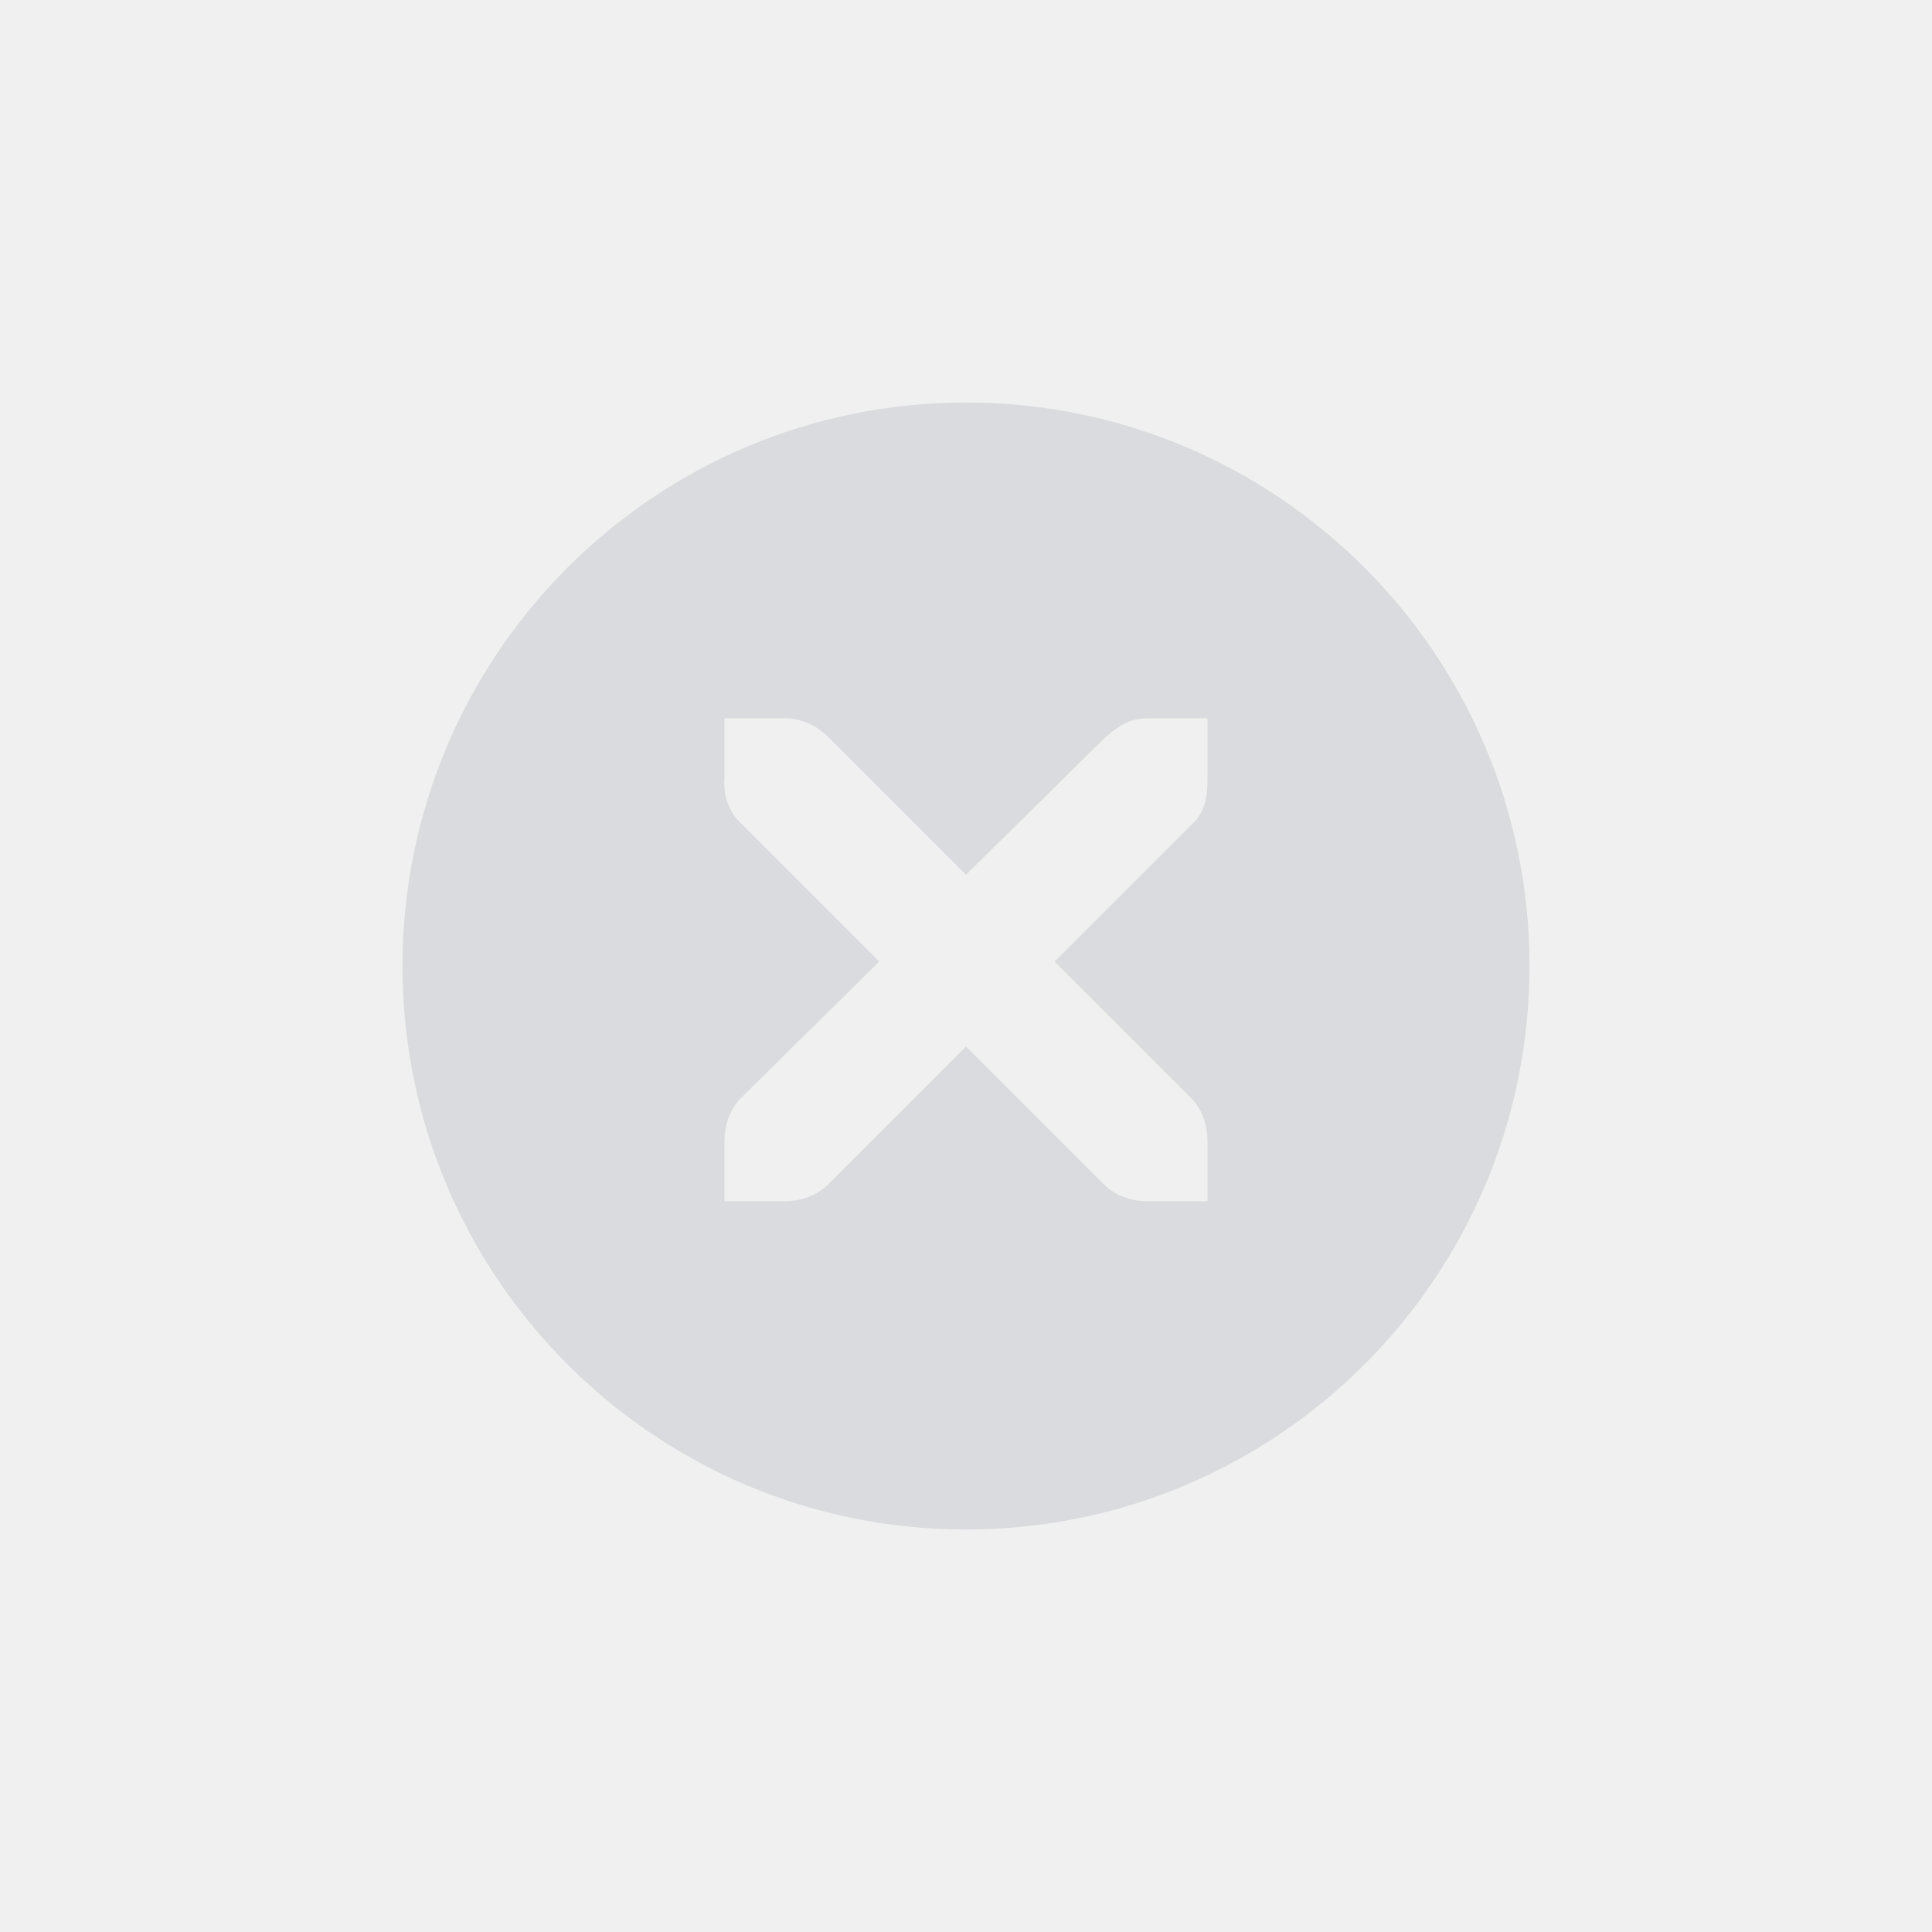
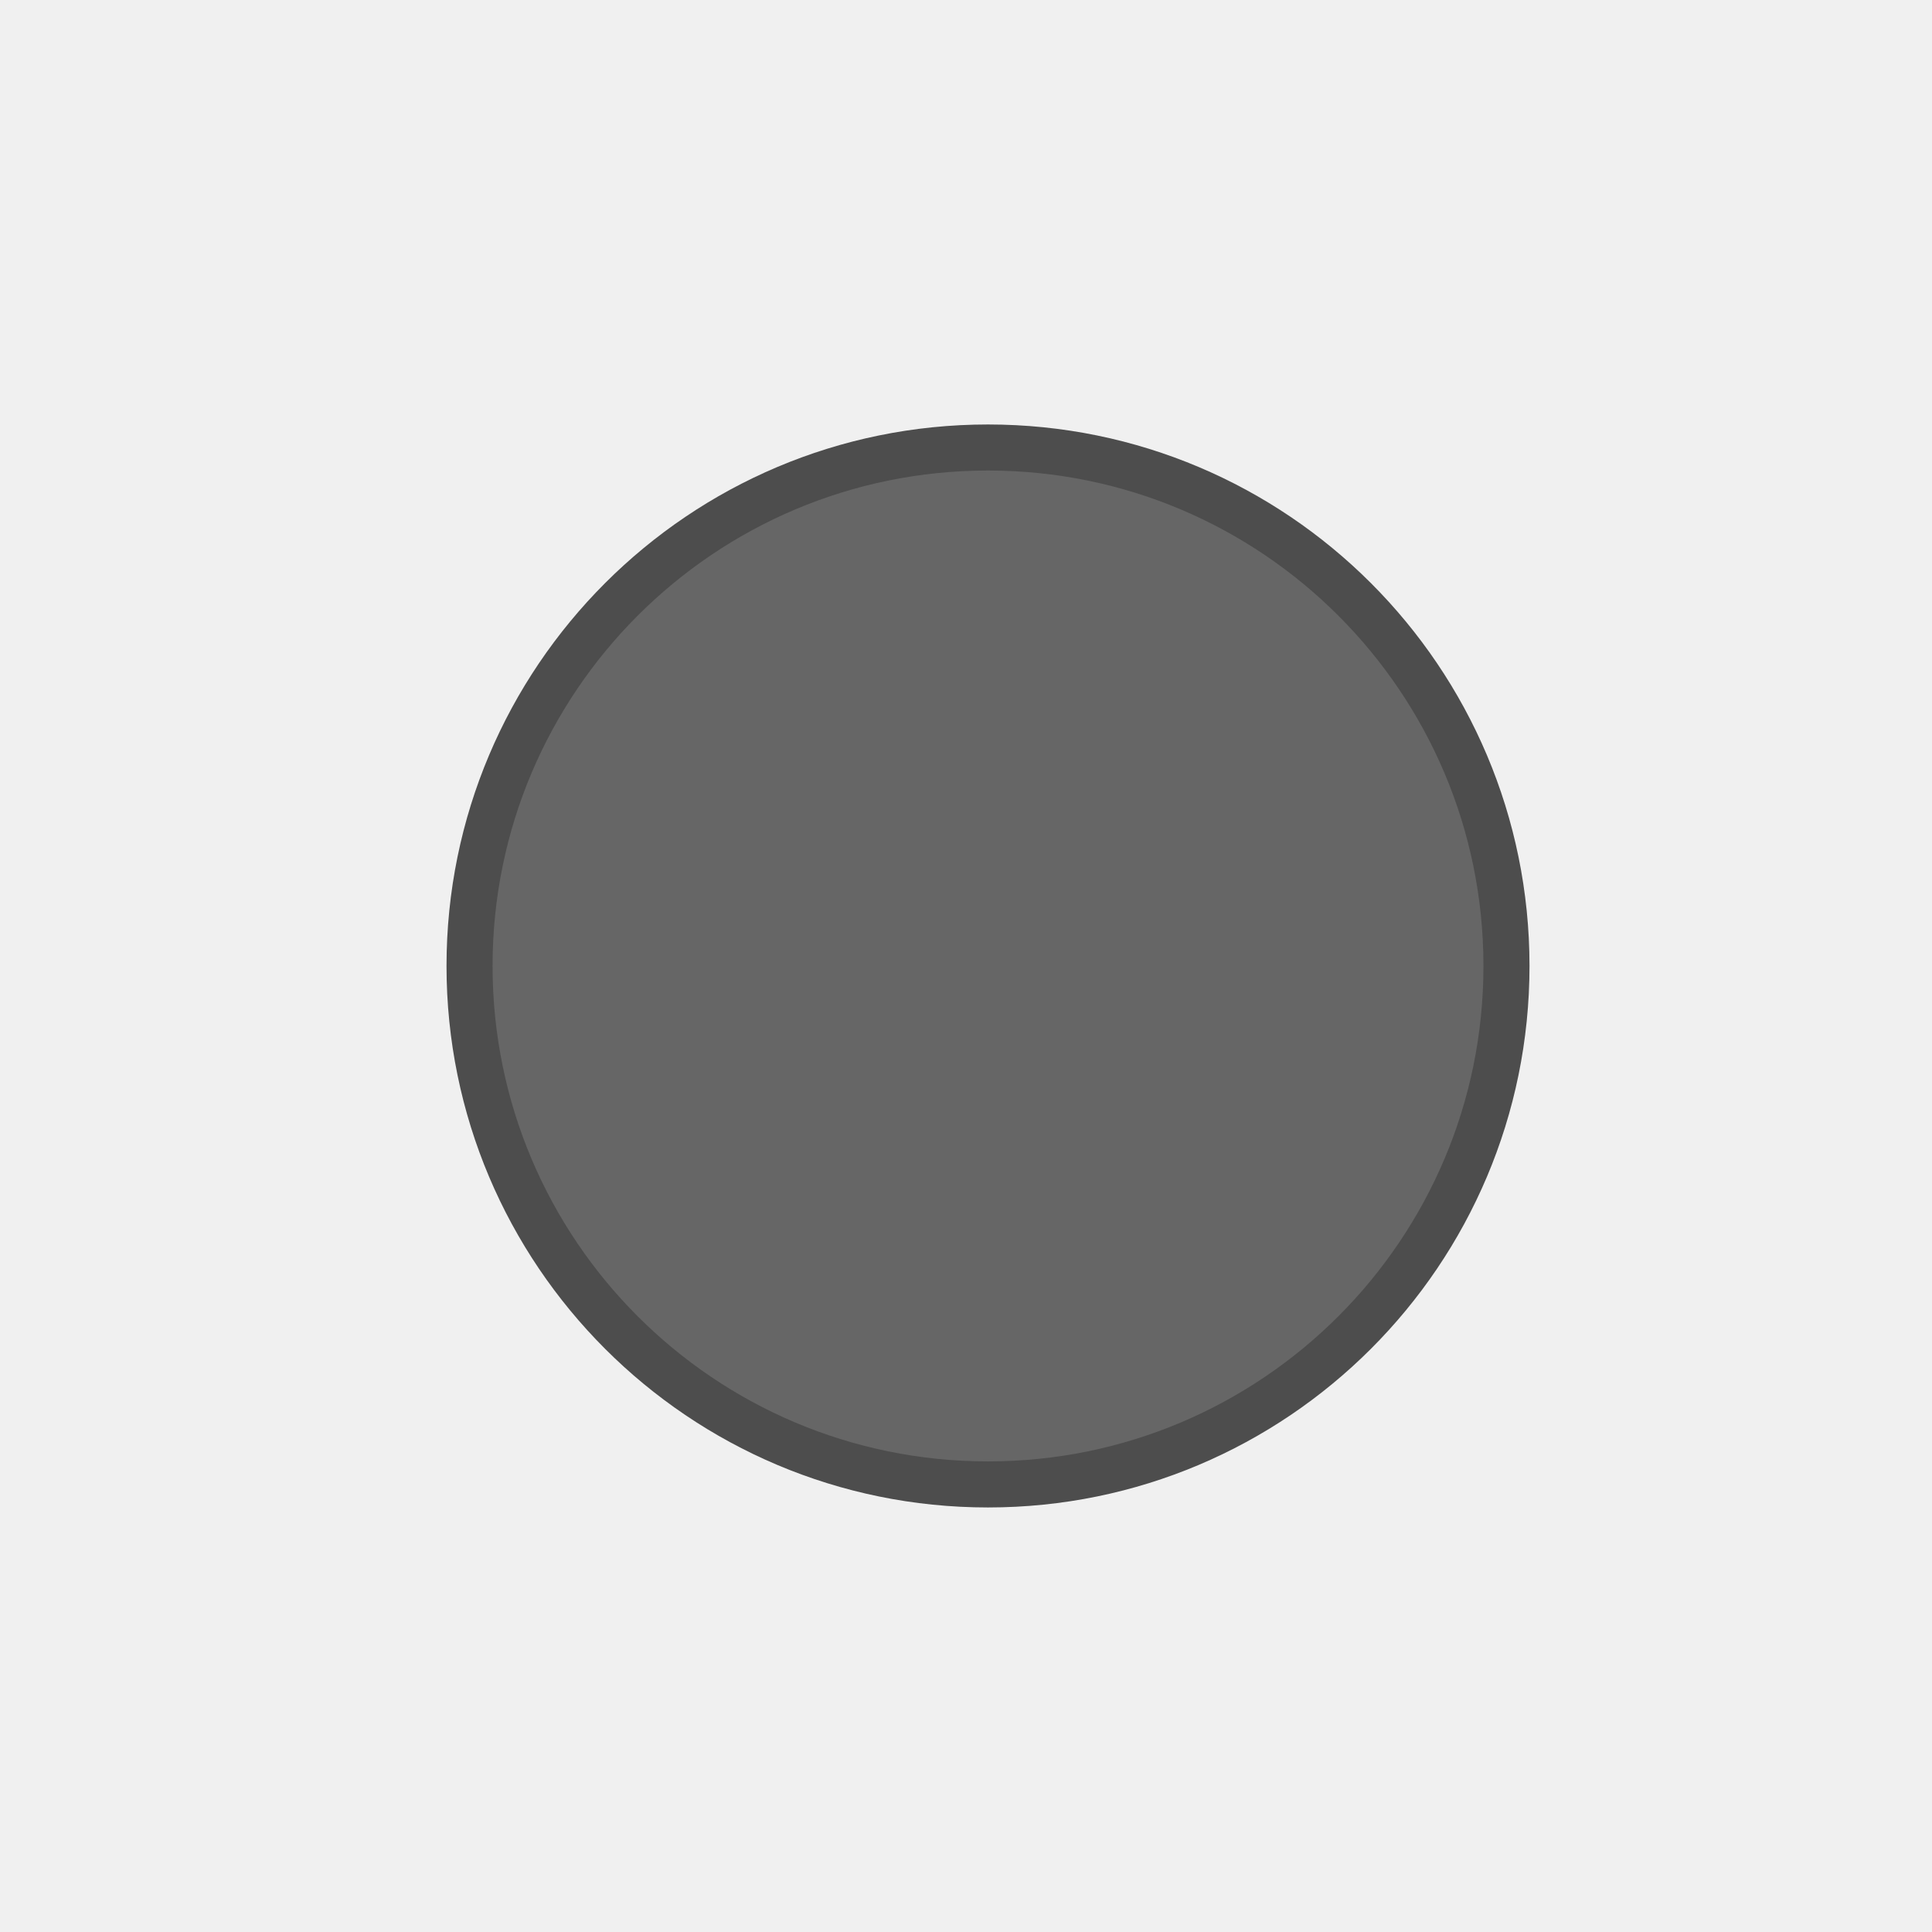
<svg xmlns="http://www.w3.org/2000/svg" width="24" height="24" id="svg4306" version="1.1" style="enable-background:new">
  <defs id="defs4308">
    <linearGradient id="linearGradient3770">
      <stop style="stop-color:#000000;stop-opacity:0.628;" offset="0" id="stop3772" />
      <stop style="stop-color:#000000;stop-opacity:0.498;" offset="1" id="stop3774" />
    </linearGradient>
    <linearGradient id="linearGradient4882">
      <stop style="stop-color:#ffffff;stop-opacity:1;" offset="0" id="stop4884" />
      <stop style="stop-color:#ffffff;stop-opacity:0;" offset="1" id="stop4886" />
    </linearGradient>
    <linearGradient id="linearGradient3784-6">
      <stop style="stop-color:#ffffff;stop-opacity:0.216;" offset="0" id="stop3786-4" />
      <stop style="stop-color:#ffffff;stop-opacity:0;" offset="1" id="stop3788-6" />
    </linearGradient>
    <linearGradient id="linearGradient4892">
      <stop id="stop4894" offset="0" style="stop-color:#2f3a42;stop-opacity:1;" />
      <stop id="stop4896" offset="1" style="stop-color:#1d242a;stop-opacity:1;" />
    </linearGradient>
    <linearGradient id="linearGradient4882-4">
      <stop id="stop4884-9" offset="0" style="stop-color:#728495;stop-opacity:1;" />
      <stop id="stop4886-9" offset="1" style="stop-color:#617c95;stop-opacity:0;" />
    </linearGradient>
  </defs>
  <g id="layer1" transform="translate(0,-1028.362)">
-     <g style="display:inline;opacity:0.4" id="titlebutton-close-backdrop-dark" transform="translate(-641,1218)">
-       <g id="g4927-9-2-8-0" style="display:inline;opacity:1" transform="translate(-678,-432.6378)">
-         <g transform="translate(-103,0)" style="display:inline;opacity:1" id="g4490-6-5-2-5-3-3">
-           <g id="g4092-0-2-21-0-9-7-0" style="display:inline" transform="translate(58,0)">
-             <path style="fill:#b9bcc2;fill-opacity:1;stroke:none;stroke-width:0;stroke-linecap:butt;stroke-linejoin:miter;stroke-miterlimit:4;stroke-dasharray:none;stroke-dashoffset:0;stroke-opacity:1" d="m 414,58 a 7,7 0 0 0 -7,7 7,7 0 0 0 7,7 7,7 0 0 0 7,-7 7,7 0 0 0 -7,-7 z m -3,3.922 0.75,0 c 0.008,-9e-5 0.016,-3.45e-4 0.023,0 0.191,0.008 0.382,0.096 0.516,0.234 L 414,63.867 415.734,62.156 c 0.199,-0.173 0.335,-0.229 0.516,-0.234 l 0.75,0 0,0.75 c 0,0.215 -0.026,0.413 -0.188,0.562 l -1.711,1.711 1.688,1.688 C 416.93,66.774 417,66.973 417,67.172 l 0,0.75 -0.75,0 c -0.199,-8e-6 -0.398,-0.07 -0.539,-0.211 L 414,66 l -1.711,1.711 c -0.141,0.141 -0.34,0.211 -0.539,0.211 l -0.75,0 0,-0.75 c 0,-0.199 0.07,-0.398 0.211,-0.539 l 1.711,-1.688 -1.711,-1.711 C 411.053,63.088 410.984,62.882 411,62.672 l 0,-0.75 z" transform="translate(962,190)" id="path4068-7-5-9-6-5-8-3" />
-           </g>
-         </g>
-         <g id="g4778-2-68-8-7-6" transform="translate(1323,246.8672)" style="fill:#ffffff;fill-opacity:1">
-           <g style="display:inline;fill:#ffffff;fill-opacity:1" id="layer9-9-4-4-1-1-0" transform="translate(-60,-518)" />
-           <g id="layer10-2-1-8-0-4-0" transform="translate(-60,-518)" style="fill:#ffffff;fill-opacity:1" />
-           <g id="layer11-16-4-9-6-9-6" transform="translate(-60,-518)" style="fill:#ffffff;fill-opacity:1" />
-           <g transform="matrix(0.75,0,0,0.75,2,2.054688)" id="g2996-76-5-96-3-0" style="fill:#ffffff;fill-opacity:1">
-             <g transform="translate(-60,-518)" id="layer12-4-5-7-9-4-0" style="fill:#ffffff;fill-opacity:1">
-               <g transform="translate(19,-242)" id="layer4-4-1-9-5-6-3-3" style="display:inline;fill:#ffffff;fill-opacity:1" />
-             </g>
-           </g>
-           <g id="layer13-2-6-11-3-1-8" transform="translate(-60,-518)" style="fill:#ffffff;fill-opacity:1" />
-           <g id="layer14-4-0-33-2-4-4" transform="translate(-60,-518)" style="fill:#ffffff;fill-opacity:1" />
-           <g id="layer15-7-3-0-6-6-6" transform="translate(-60,-518)" style="fill:#ffffff;fill-opacity:1" />
-         </g>
-       </g>
-       <rect y="-185.638" x="645" height="16" width="16" id="rect17883-39-99-8-6" style="display:inline;opacity:1;fill:none;fill-opacity:1;stroke:none;stroke-width:1;stroke-linecap:butt;stroke-linejoin:miter;stroke-miterlimit:4;stroke-dasharray:none;stroke-dashoffset:0;stroke-opacity:0" />
+     <g transform="matrix(0.01265625,0,0,-0.01265625,5.22987,1046.729)" id="g3340">
+       <path d="m 556.523,-28.388 c 293.532,0 531.487,237.951 531.487,531.487 0,293.527 -237.955,531.482 -531.487,531.482 -293.531,0 -531.486,-237.955 -531.486,-531.482 0,-293.536 237.955,-531.487 531.486,-531.487" style="fill:#4d4d4d;fill-opacity:1;fill-rule:evenodd;stroke:none" id="path4199" />
+       <path d="m 556.523,16.814 c 268.566,0 486.285,217.715 486.285,486.285 0,268.56 -217.719,486.28 -486.285,486.28 -268.565,0 -486.285,-217.72 -486.285,-486.28 0,-268.57 217.72,-486.285 486.285,-486.285" style="fill:#666666;fill-opacity:1;fill-rule:evenodd;stroke:none" id="path4201" />
    </g>
  </g>
</svg>
